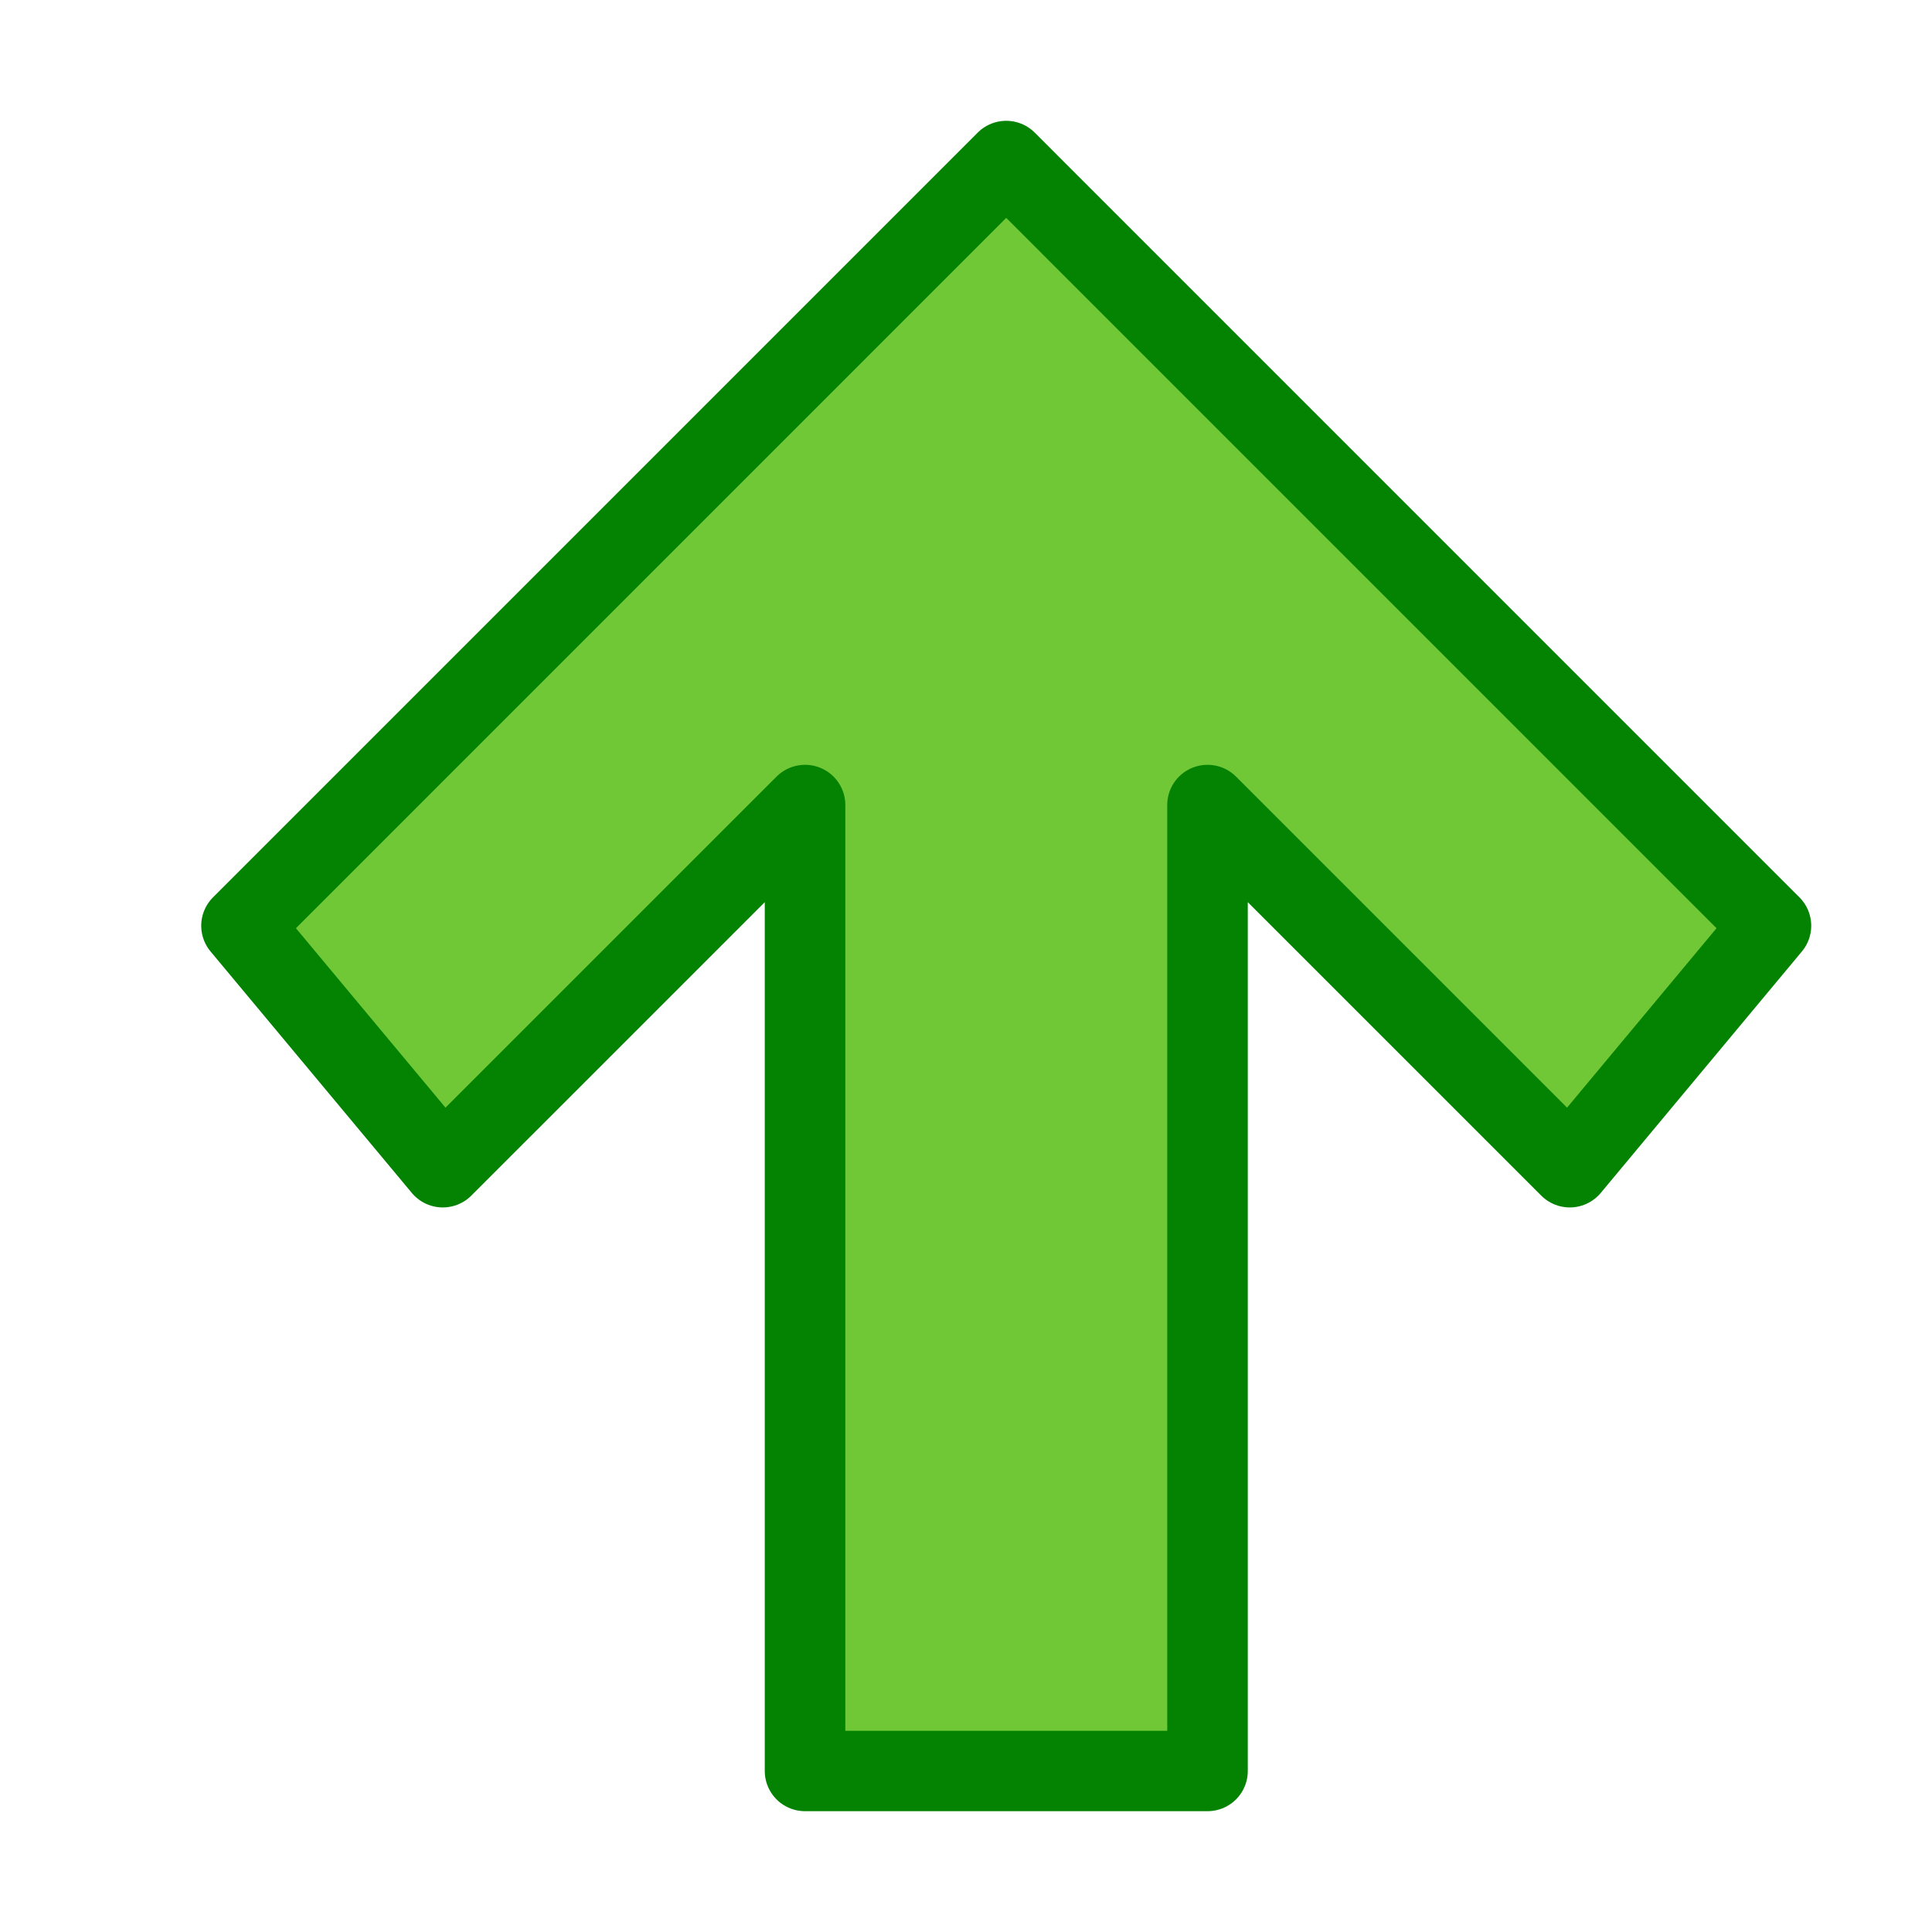
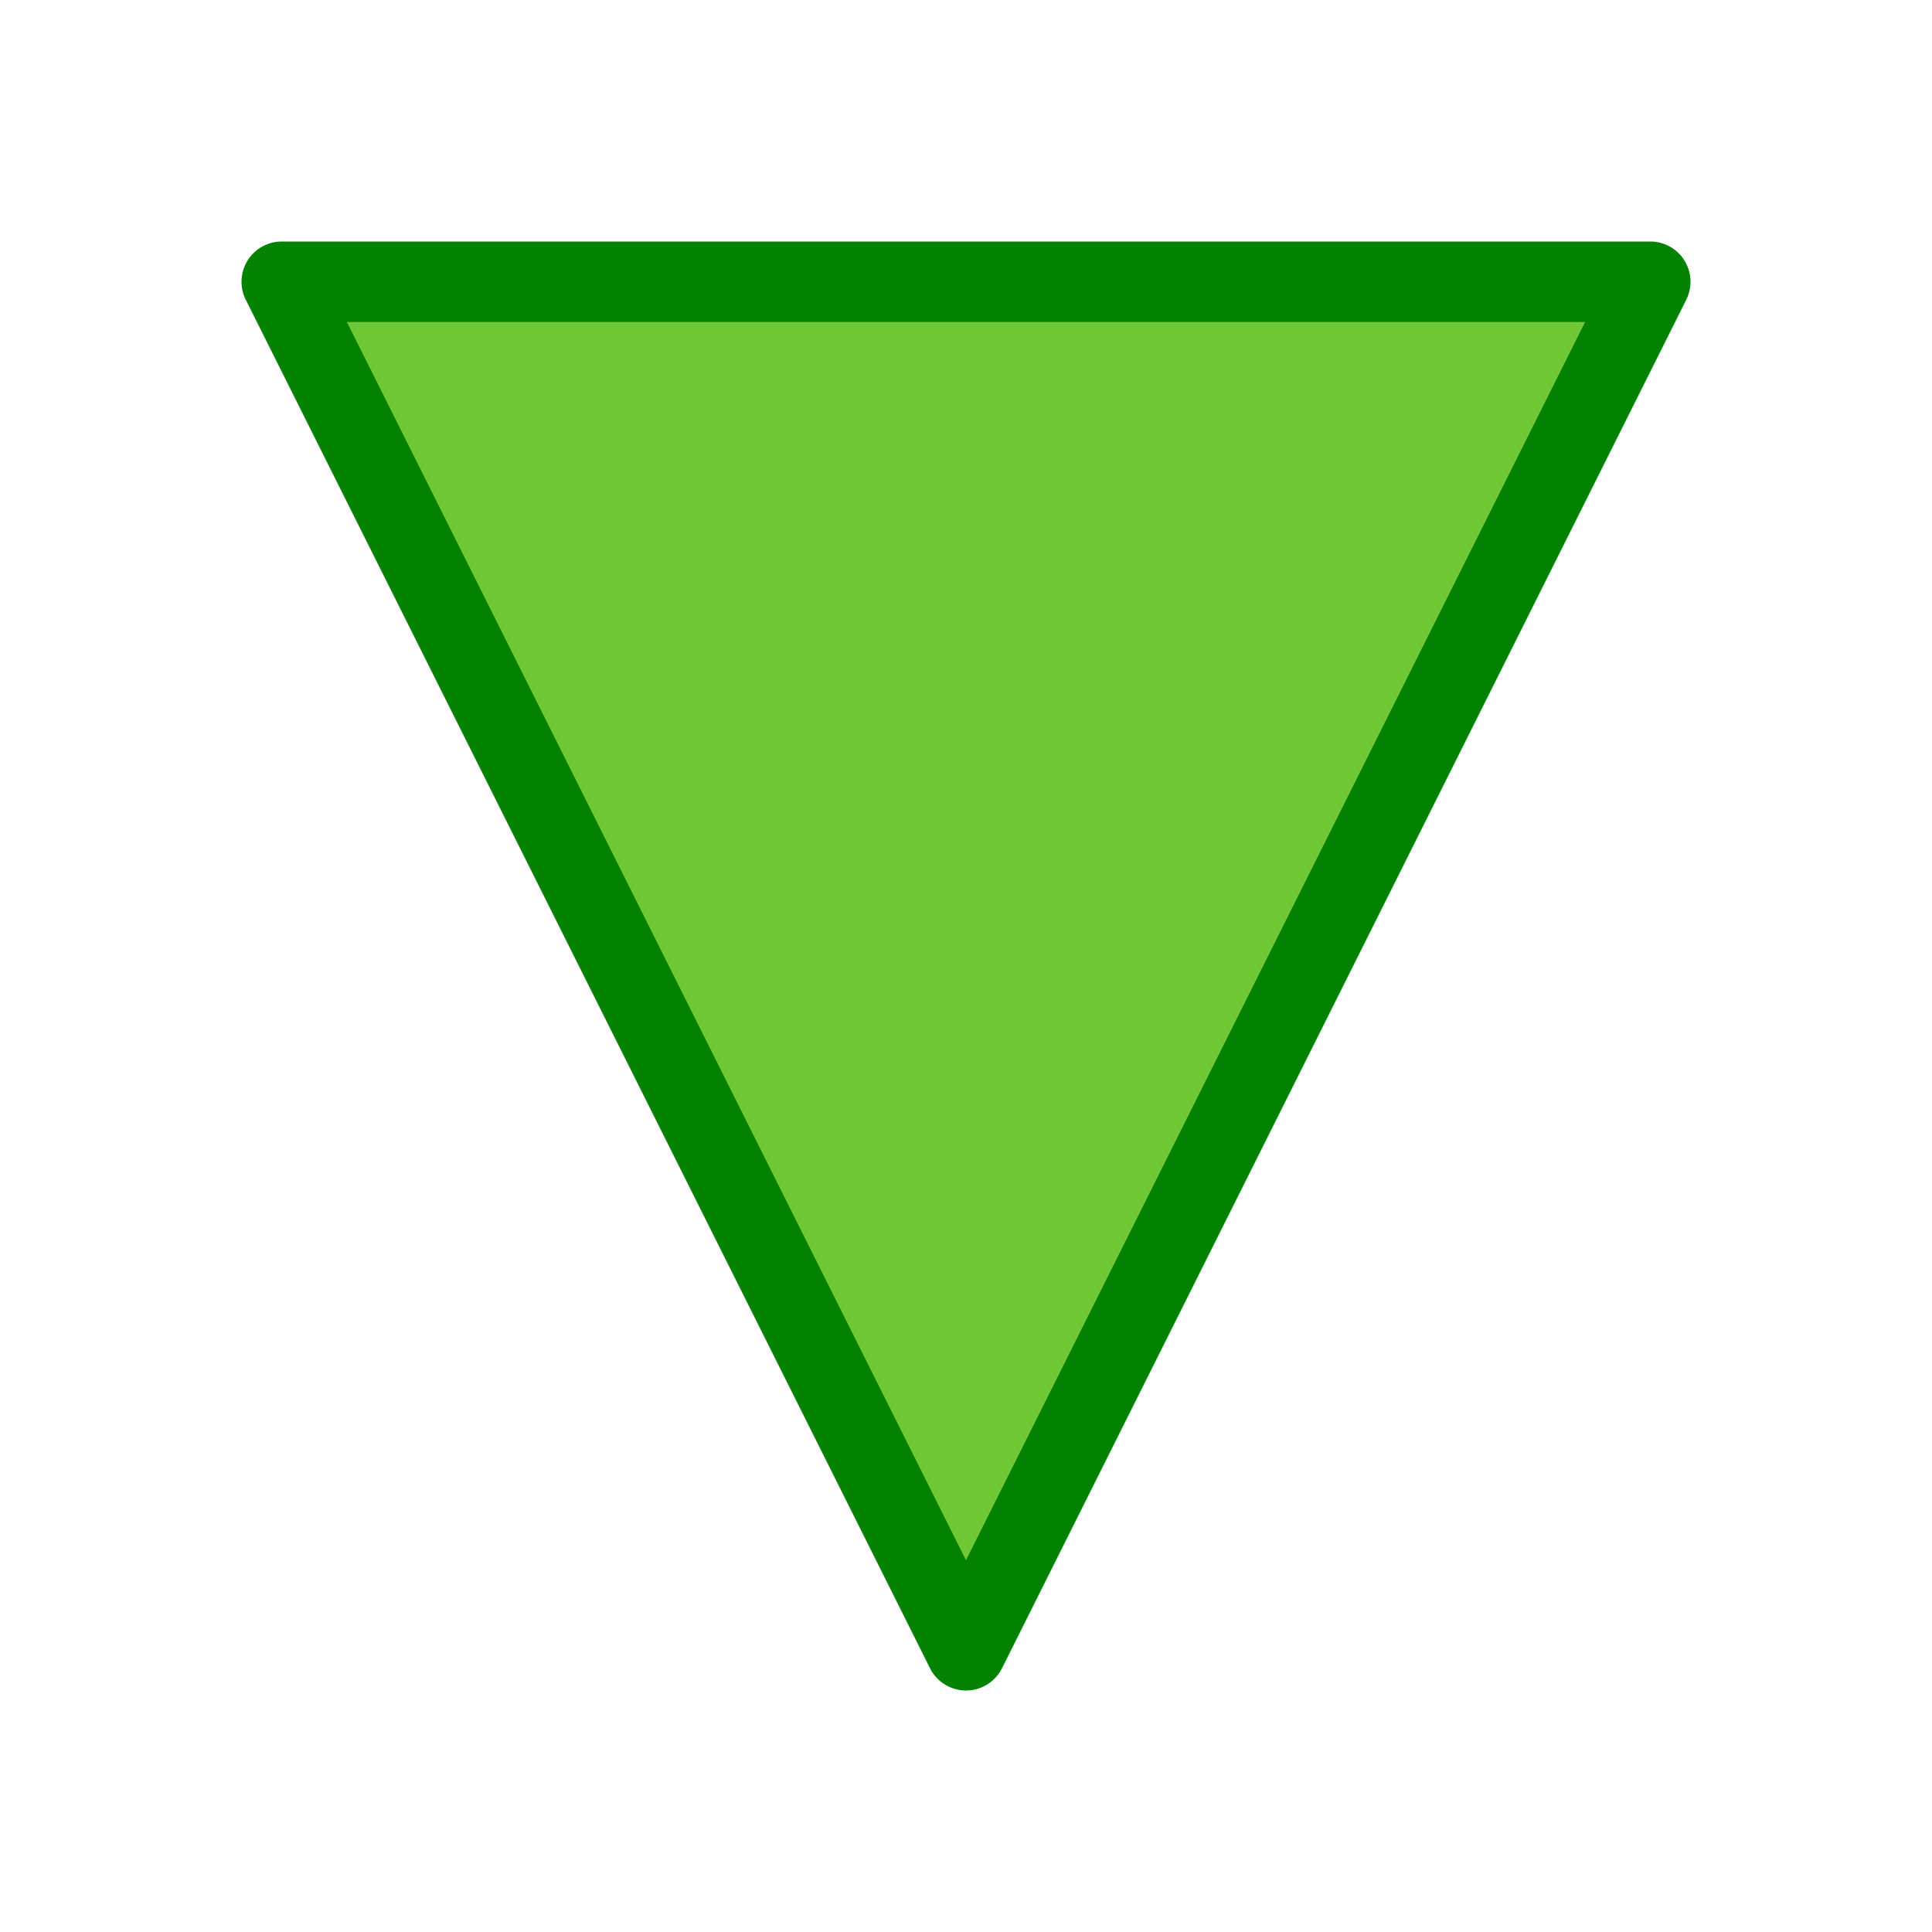
<svg xmlns="http://www.w3.org/2000/svg" width="24" height="24" id="svg2" version="1.0">
  <defs id="defs4" />
  <g id="layer1" transform="translate(0,-24)">
-     <g id="layer1-7" transform="matrix(0,-1.538461,-1.541665,0,24.45832,48.30766)" style="stroke-width:0.649">
-       <g transform="translate(-52.39348,-1041.068)" id="text846" style="font-style:normal;font-weight:normal;font-size:10.667px;line-height:25px;font-family:sans-serif;letter-spacing:0px;word-spacing:0px;fill:#000000;fill-opacity:1;stroke:none;stroke-width:0.649px;stroke-linecap:butt;stroke-linejoin:miter;stroke-opacity:1" aria-label="7" />
-       <path id="path830" d="M 6.375,3.216 8.325,1.595 14.5,7.757 8.325,13.919 6.375,12.297 9.3,9.378 H 1.5 V 6.135 h 7.8 z" style="fill:#71c837;fill-opacity:1;fill-rule:evenodd;stroke:#048202;stroke-width:0.649px;stroke-linecap:round;stroke-linejoin:round;stroke-opacity:1" />
+     <g id="layer1-1" transform="rotate(90,12,36)">
+       <g transform="matrix(1.52,0,0,1.5,-107.1781,-1541.601)" id="text846-2" style="font-style:normal;font-weight:normal;font-size:10.667px;line-height:25px;font-family:sans-serif;letter-spacing:0px;word-spacing:0px;fill:#000000;fill-opacity:1;stroke:none;stroke-width:0.662px;stroke-linecap:butt;stroke-linejoin:miter;stroke-opacity:1" aria-label="7" />
+       <g transform="matrix(1.52,0,0,1.5,-140.5738,-1550.538)" id="text846-2-9" style="font-style:normal;font-weight:normal;font-size:10.667px;line-height:25px;font-family:sans-serif;letter-spacing:0px;word-spacing:0px;fill:#000000;fill-opacity:1;stroke:none;stroke-width:0.662px;stroke-linecap:butt;stroke-linejoin:miter;stroke-opacity:1" aria-label="7" />
+       <path id="path830-5-5" d="M 3.5,27.5 20.5,36 3.5,44.5 Z" style="fill:#71c837;fill-opacity:1;fill-rule:evenodd;stroke:#048202;stroke-width:1px;stroke-linecap:round;stroke-linejoin:round;stroke-opacity:1" />
    </g>
  </g>
</svg>
